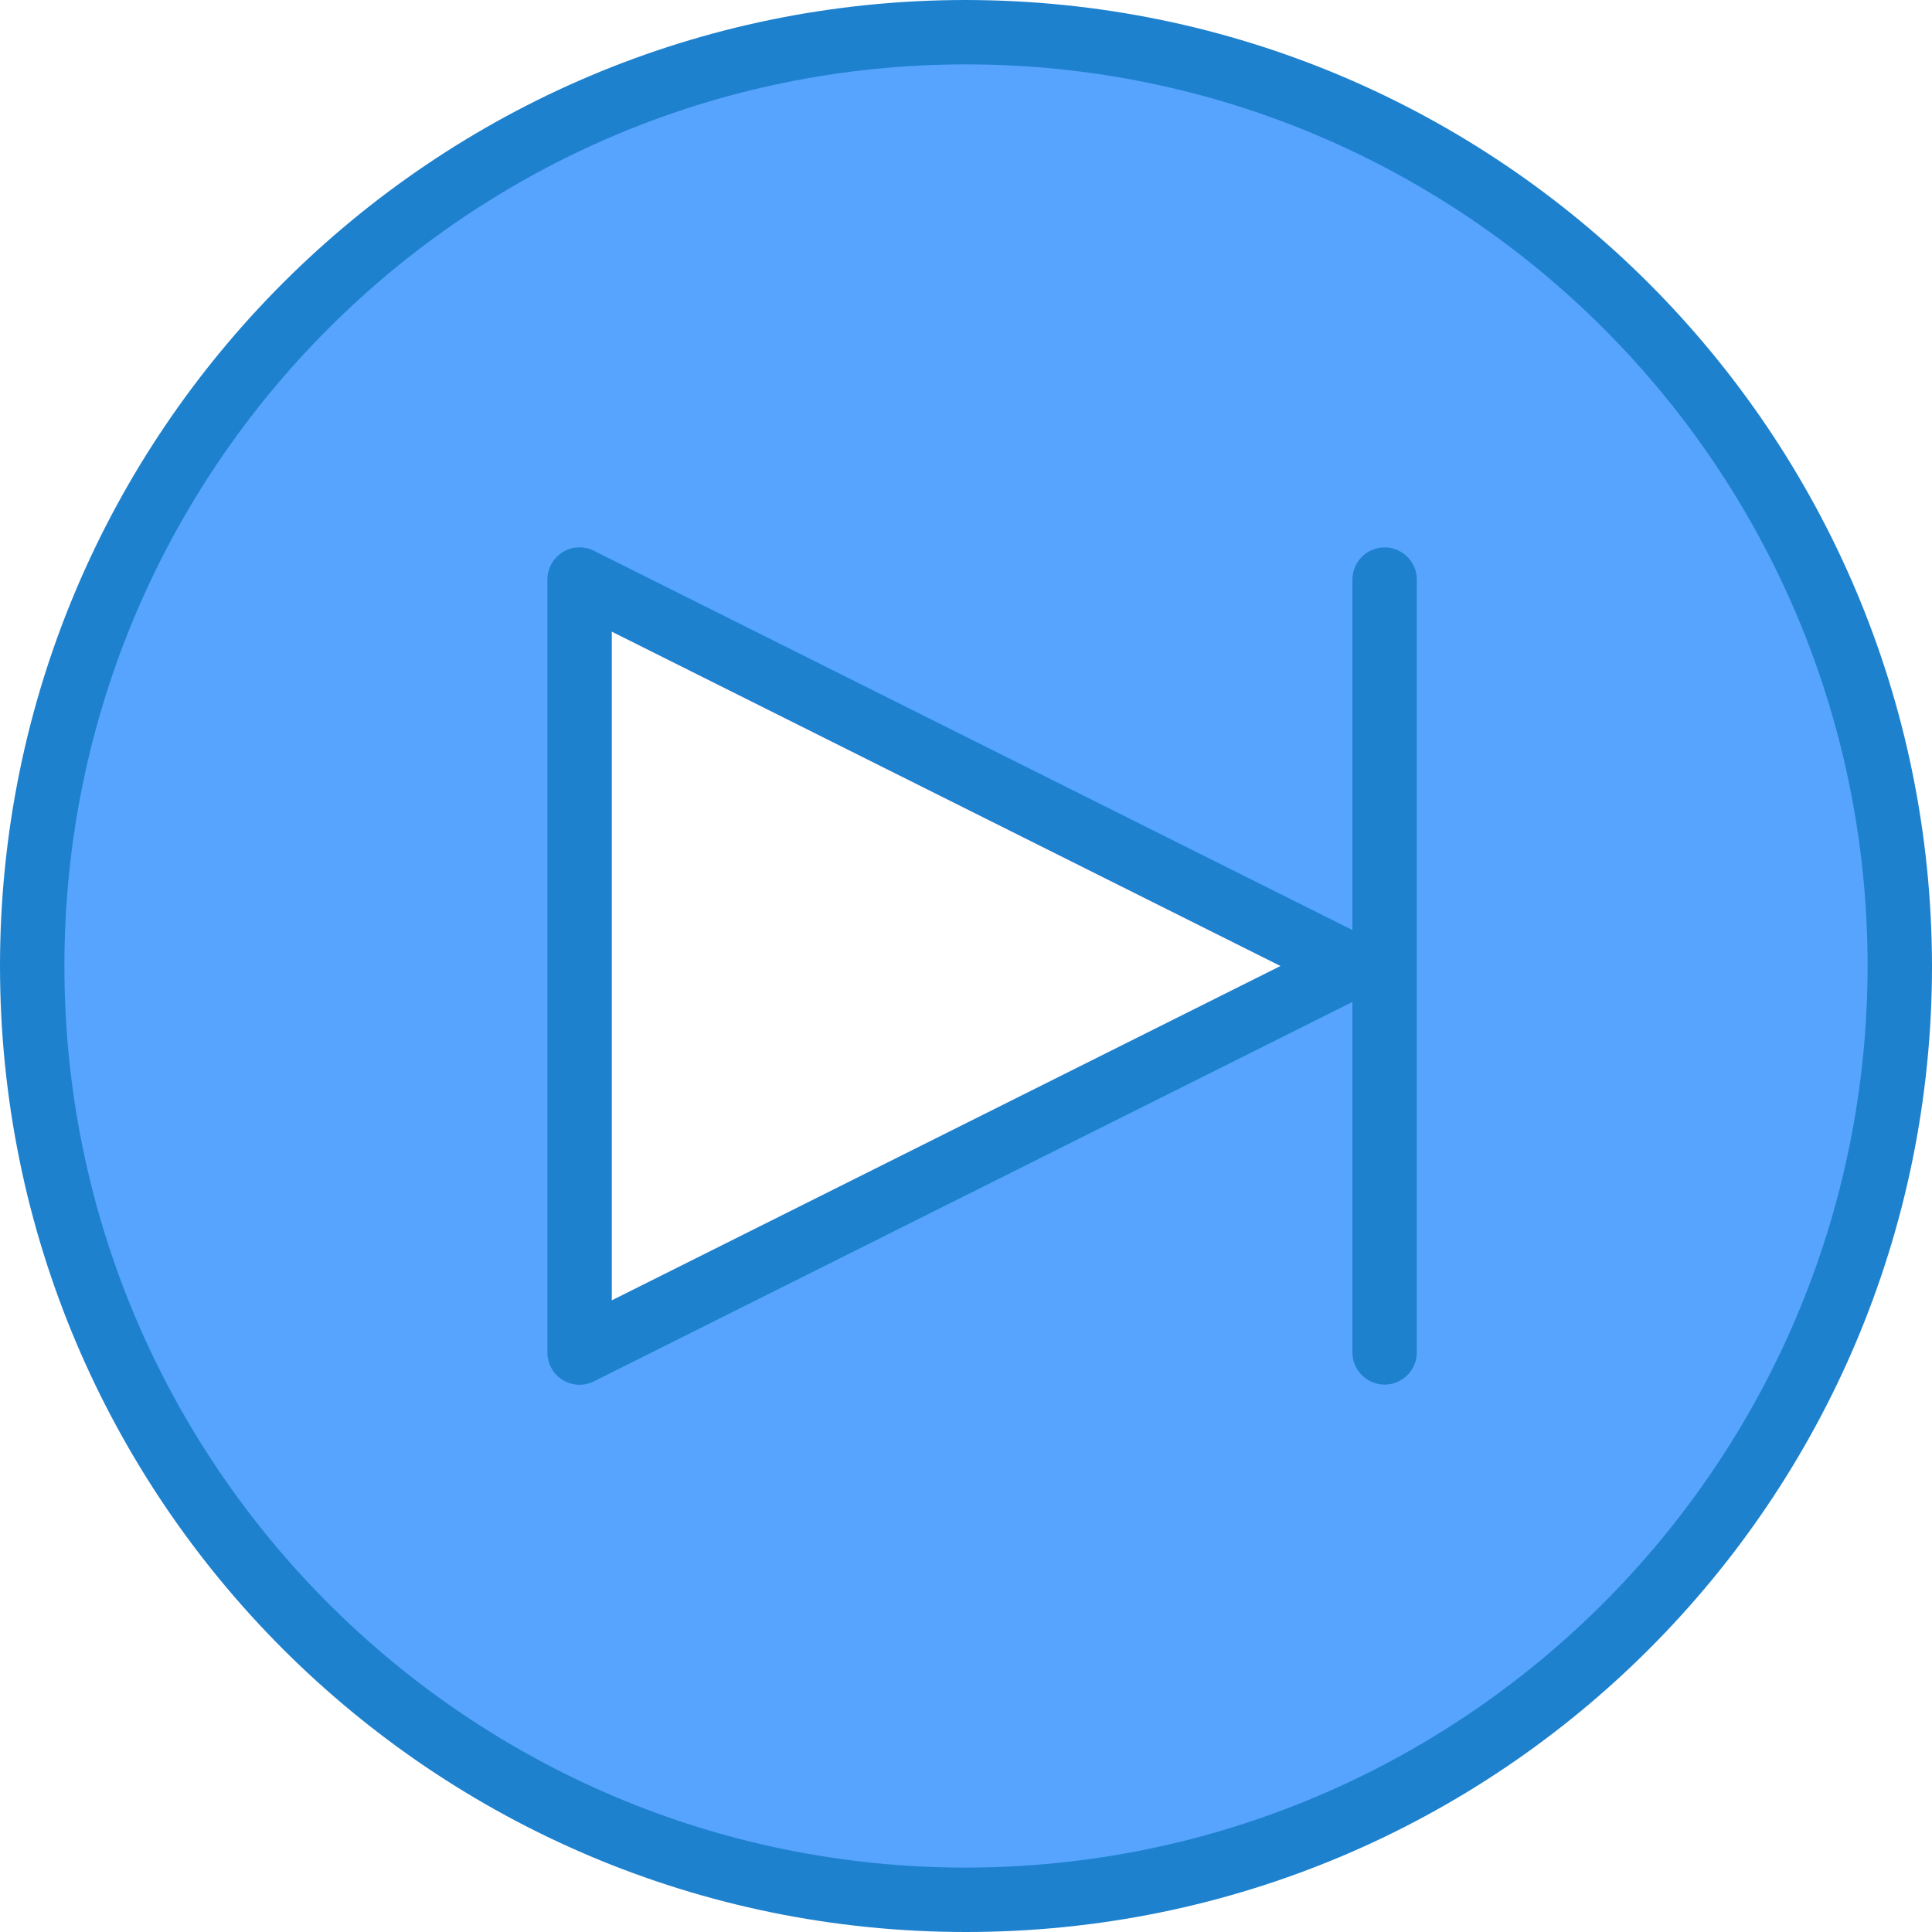
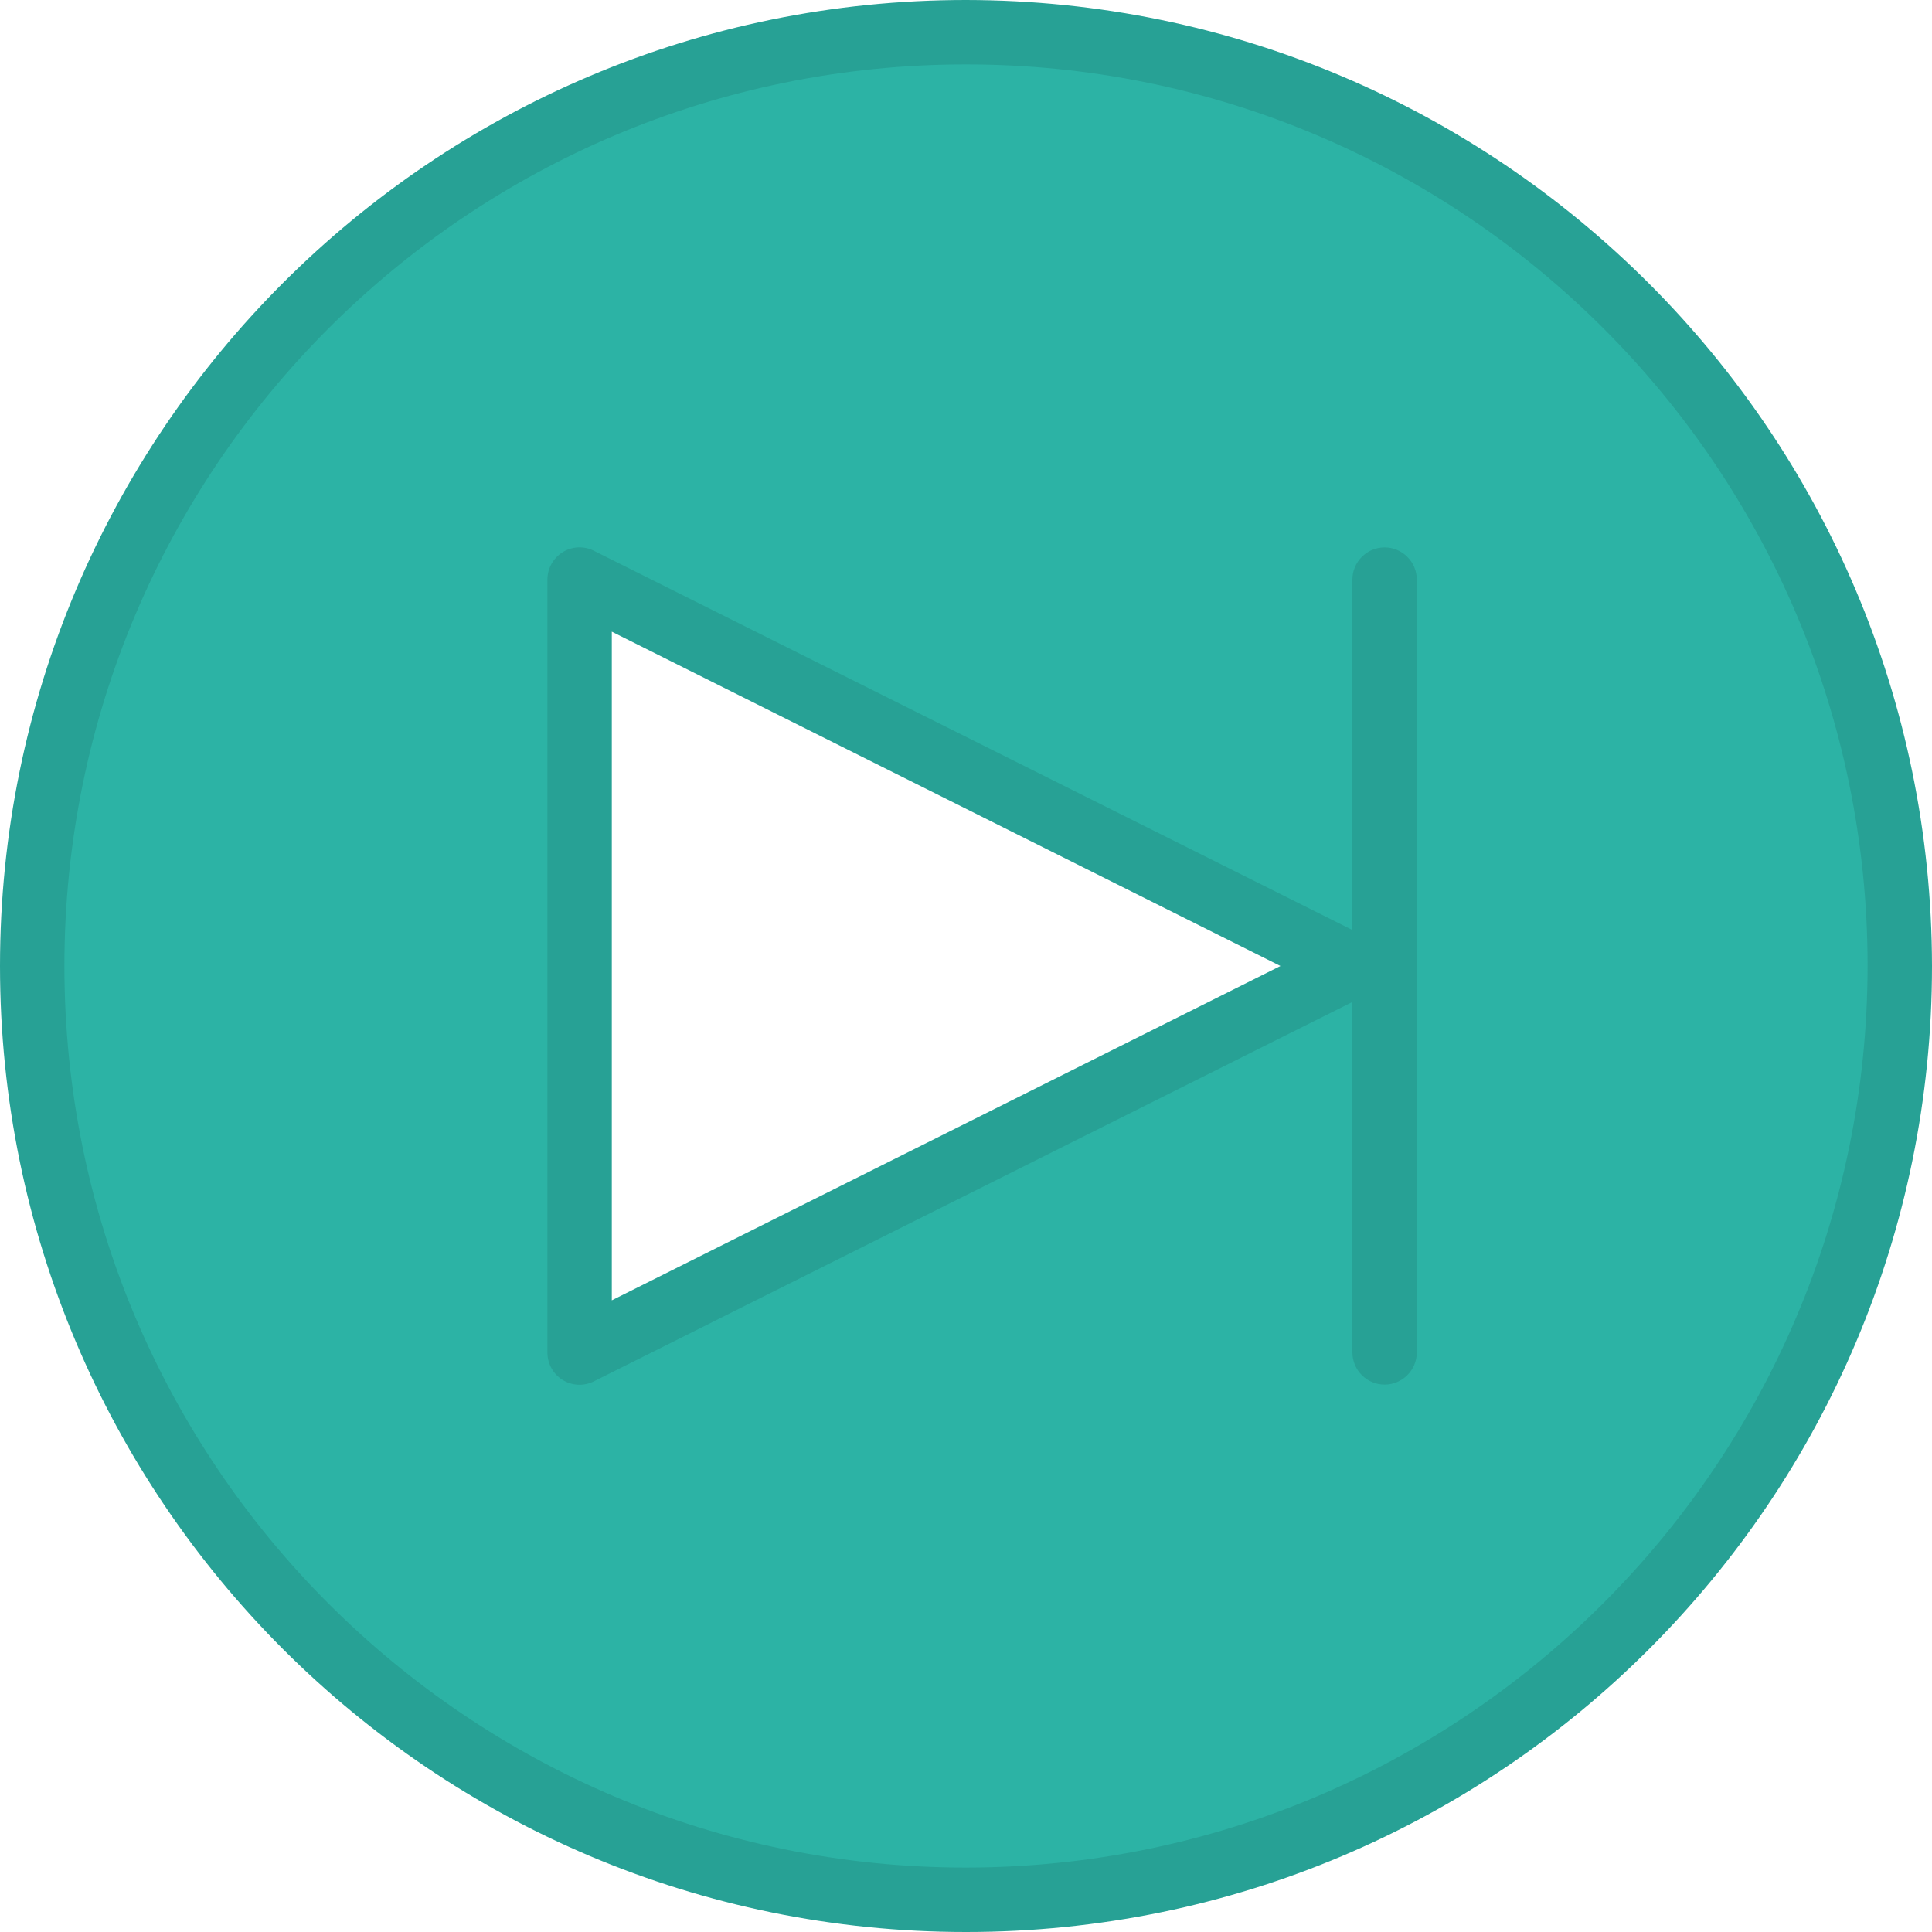
<svg xmlns="http://www.w3.org/2000/svg" width="40px" height="40px" viewBox="0 0 60 60" version="1.1">
  <g id="surface1">
-     <path style=" stroke:none;fill-rule:nonzero;fill:rgb(34.118%,64.314%,100%);fill-opacity:1;" d="M 30 1 C 13.984 1 1 13.984 1 30 C 1 46.016 13.984 59 30 59 C 46.016 59 59 46.016 59 30 C 59 13.984 46.016 1 30 1 Z M 18 42 L 18 18 L 42 30 Z M 18 42 " />
-     <path style=" stroke:none;fill-rule:nonzero;fill:rgb(11.765%,50.588%,80.784%);fill-opacity:1;" d="M 30 0 C 13.434 0 0 13.434 0 30 C 0 46.57 13.434 60 30 60 C 46.57 60 60 46.57 60 30 C 59.98 13.438 46.562 0.02 30 0 Z M 30 58 C 14.535 58 2 45.465 2 30 C 2 14.535 14.535 2 30 2 C 45.465 2 58 14.535 58 30 C 57.984 45.457 45.457 57.984 30 58 Z M 30 58 " />
-     <path style=" stroke:none;fill-rule:nonzero;fill:rgb(11.765%,50.588%,80.784%);fill-opacity:1;" d="M 43 17 C 42.449 17 42 17.449 42 18 L 42 28.883 L 18.445 17.105 C 18.137 16.949 17.77 16.965 17.473 17.148 C 17.18 17.332 17 17.652 17 18 L 17 42 C 17 42.348 17.176 42.672 17.473 42.855 C 17.766 43.039 18.137 43.055 18.445 42.898 L 42 31.117 L 42 42 C 42 42.551 42.449 43 43 43 C 43.551 43 44 42.551 44 42 L 44 18 C 44 17.449 43.551 17 43 17 Z M 19 40.383 L 19 19.617 L 39.766 30 Z M 19 40.383 " />
+     <path style=" stroke:none;fill-rule:nonzero;fill:rgb(44 179 165);fill-opacity:1;" d="M 30 1 C 13.984 1 1 13.984 1 30 C 1 46.016 13.984 59 30 59 C 46.016 59 59 46.016 59 30 C 59 13.984 46.016 1 30 1 Z M 18 42 L 18 18 L 42 30 Z M 18 42 " />
+     <path style=" stroke:none;fill-rule:nonzero;fill:rgb(39 161 149);fill-opacity:1;" d="M 30 0 C 13.434 0 0 13.434 0 30 C 0 46.57 13.434 60 30 60 C 46.57 60 60 46.57 60 30 C 59.98 13.438 46.562 0.02 30 0 Z M 30 58 C 14.535 58 2 45.465 2 30 C 2 14.535 14.535 2 30 2 C 45.465 2 58 14.535 58 30 C 57.984 45.457 45.457 57.984 30 58 Z M 30 58 " />
+     <path style=" stroke:none;fill-rule:nonzero;fill:rgb(39 161 149);fill-opacity:1;" d="M 43 17 C 42.449 17 42 17.449 42 18 L 42 28.883 L 18.445 17.105 C 18.137 16.949 17.77 16.965 17.473 17.148 C 17.18 17.332 17 17.652 17 18 L 17 42 C 17 42.348 17.176 42.672 17.473 42.855 C 17.766 43.039 18.137 43.055 18.445 42.898 L 42 31.117 L 42 42 C 42 42.551 42.449 43 43 43 C 43.551 43 44 42.551 44 42 L 44 18 C 44 17.449 43.551 17 43 17 Z M 19 40.383 L 19 19.617 L 39.766 30 Z M 19 40.383 " />
  </g>
</svg>
